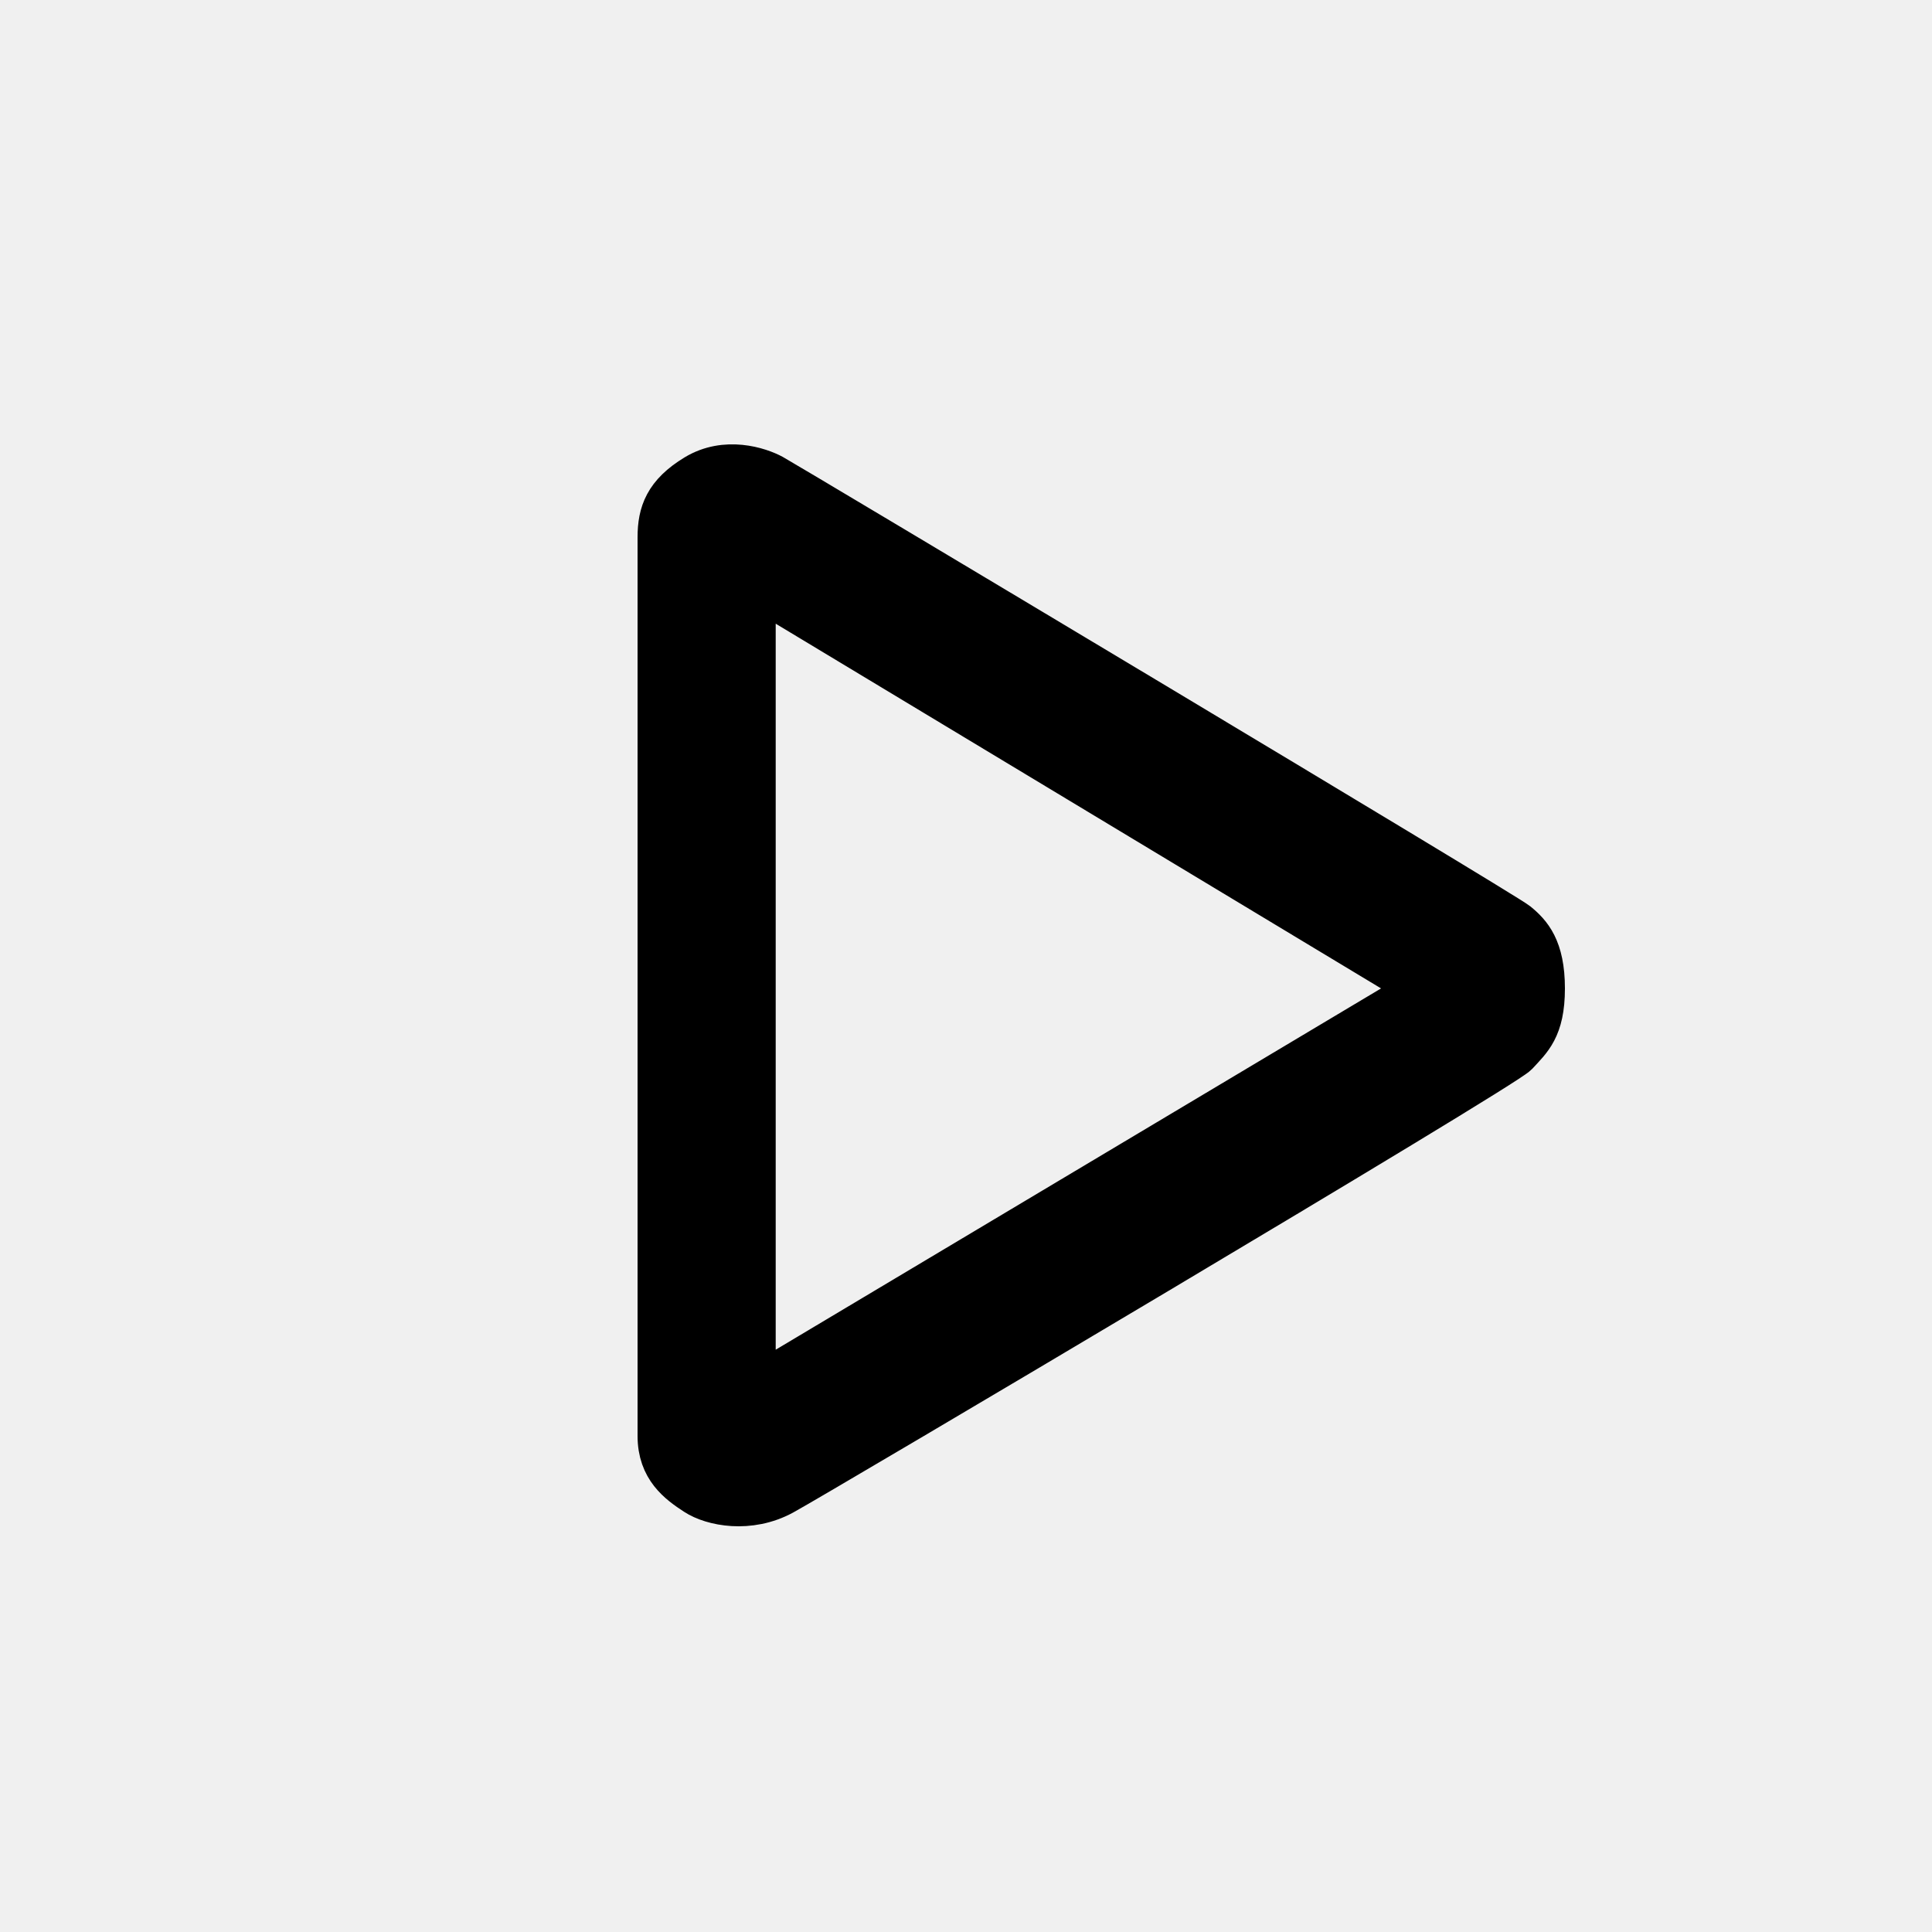
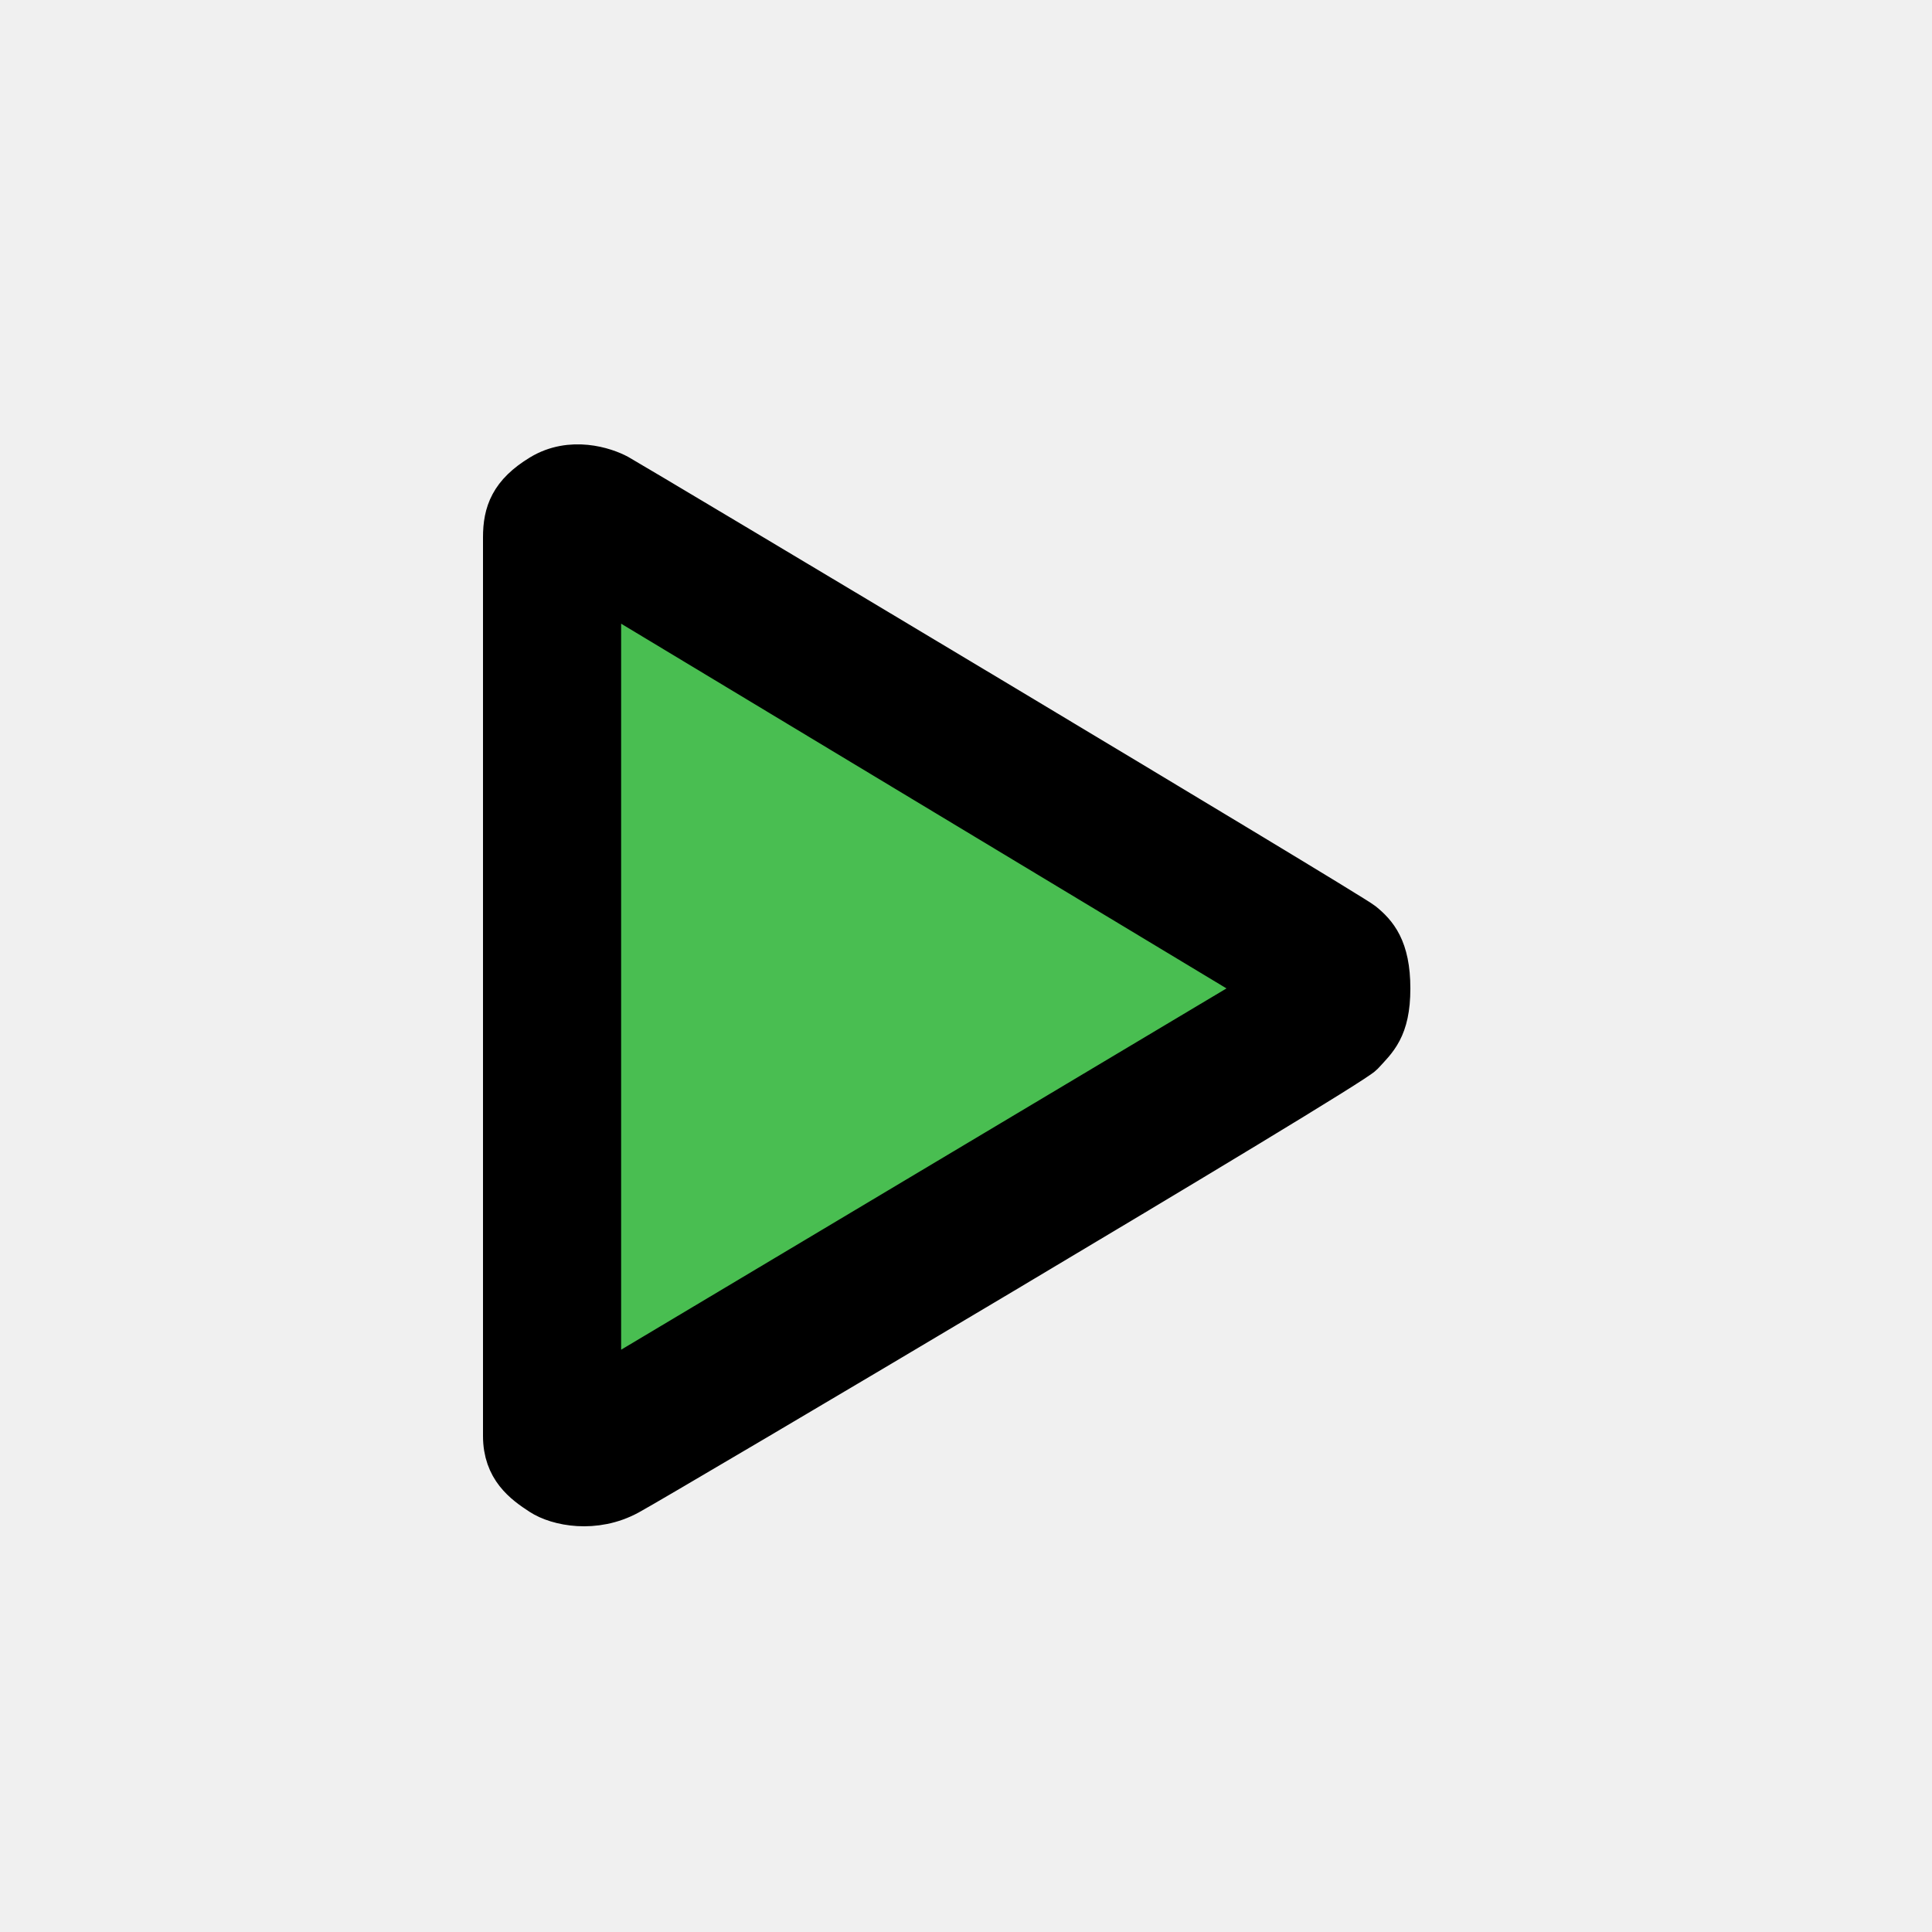
<svg xmlns="http://www.w3.org/2000/svg" width="50" height="50" viewBox="0 0 50 50" fill="none">
-   <path fill-rule="evenodd" clip-rule="evenodd" d="M17 37.162V13.905C17 13.262 17.178 12.747 17.977 12.264C18.776 11.781 19.664 12.071 20.019 12.264C20.375 12.457 38.934 23.555 39.29 23.845C39.645 24.134 40 24.52 40 25.582C40 26.643 39.645 26.933 39.29 27.319C38.934 27.705 21.174 38.224 20.286 38.706C19.398 39.189 18.421 38.996 17.977 38.706C17.533 38.417 17 38.031 17 37.162ZM19.575 15.256V35.811L36.714 25.582L19.575 15.256Z" fill="black" />
-   <path d="M17 37.162C17 36.294 17 14.547 17 13.905M17 37.162C17 38.031 17.533 38.417 17.977 38.706C18.421 38.996 19.398 39.189 20.286 38.706C21.174 38.224 38.934 27.705 39.29 27.319C39.645 26.933 40 26.643 40 25.582C40 24.52 39.645 24.134 39.29 23.845C38.934 23.555 20.375 12.457 20.019 12.264C19.664 12.071 18.776 11.781 17.977 12.264C17.178 12.747 17 13.262 17 13.905M17 37.162V13.905M19.575 35.811V15.256L36.714 25.582L19.575 35.811Z" stroke="black" />
+   <g clip-path="url(#clip0_1_2)">
+     <path d="M15 14L33.5 23.5V27L15 38V14Z" fill="#49BE51" />
+     <path d="M13 37.162C13 36.294 13 14.547 13 13.905ZM13 37.162C13 38.031 13.533 38.417 13.977 38.706C14.421 38.996 15.398 39.189 16.286 38.706C17.174 38.224 34.934 27.705 35.29 27.319C35.645 26.933 36 26.643 36 25.582C36 24.52 35.645 24.134 35.29 23.845C34.934 23.555 16.375 12.457 16.019 12.264C15.664 12.071 14.776 11.781 13.977 12.264C13.178 12.747 13 13.262 13 13.905M13 37.162V13.905ZM15.575 35.811V15.256L32.714 25.582L15.575 35.811Z" fill="black" />
+     <path d="M13 37.162C13 36.294 13 14.547 13 13.905M13 37.162C13 38.031 13.533 38.417 13.977 38.706C14.421 38.996 15.398 39.189 16.286 38.706C17.174 38.224 34.934 27.705 35.29 27.319C35.645 26.933 36 26.643 36 25.582C36 24.52 35.645 24.134 35.29 23.845C34.934 23.555 16.375 12.457 16.019 12.264C15.664 12.071 14.776 11.781 13.977 12.264C13.178 12.747 13 13.262 13 13.905M13 37.162V13.905M15.575 35.811V15.256L32.714 25.582L15.575 35.811Z" stroke="black" />
+   </g>
+   <defs>
+     <clipPath id="clip0_1_2">
+       <rect width="50" height="50" fill="white" />
+     </clipPath>
+   </defs>
</svg>
